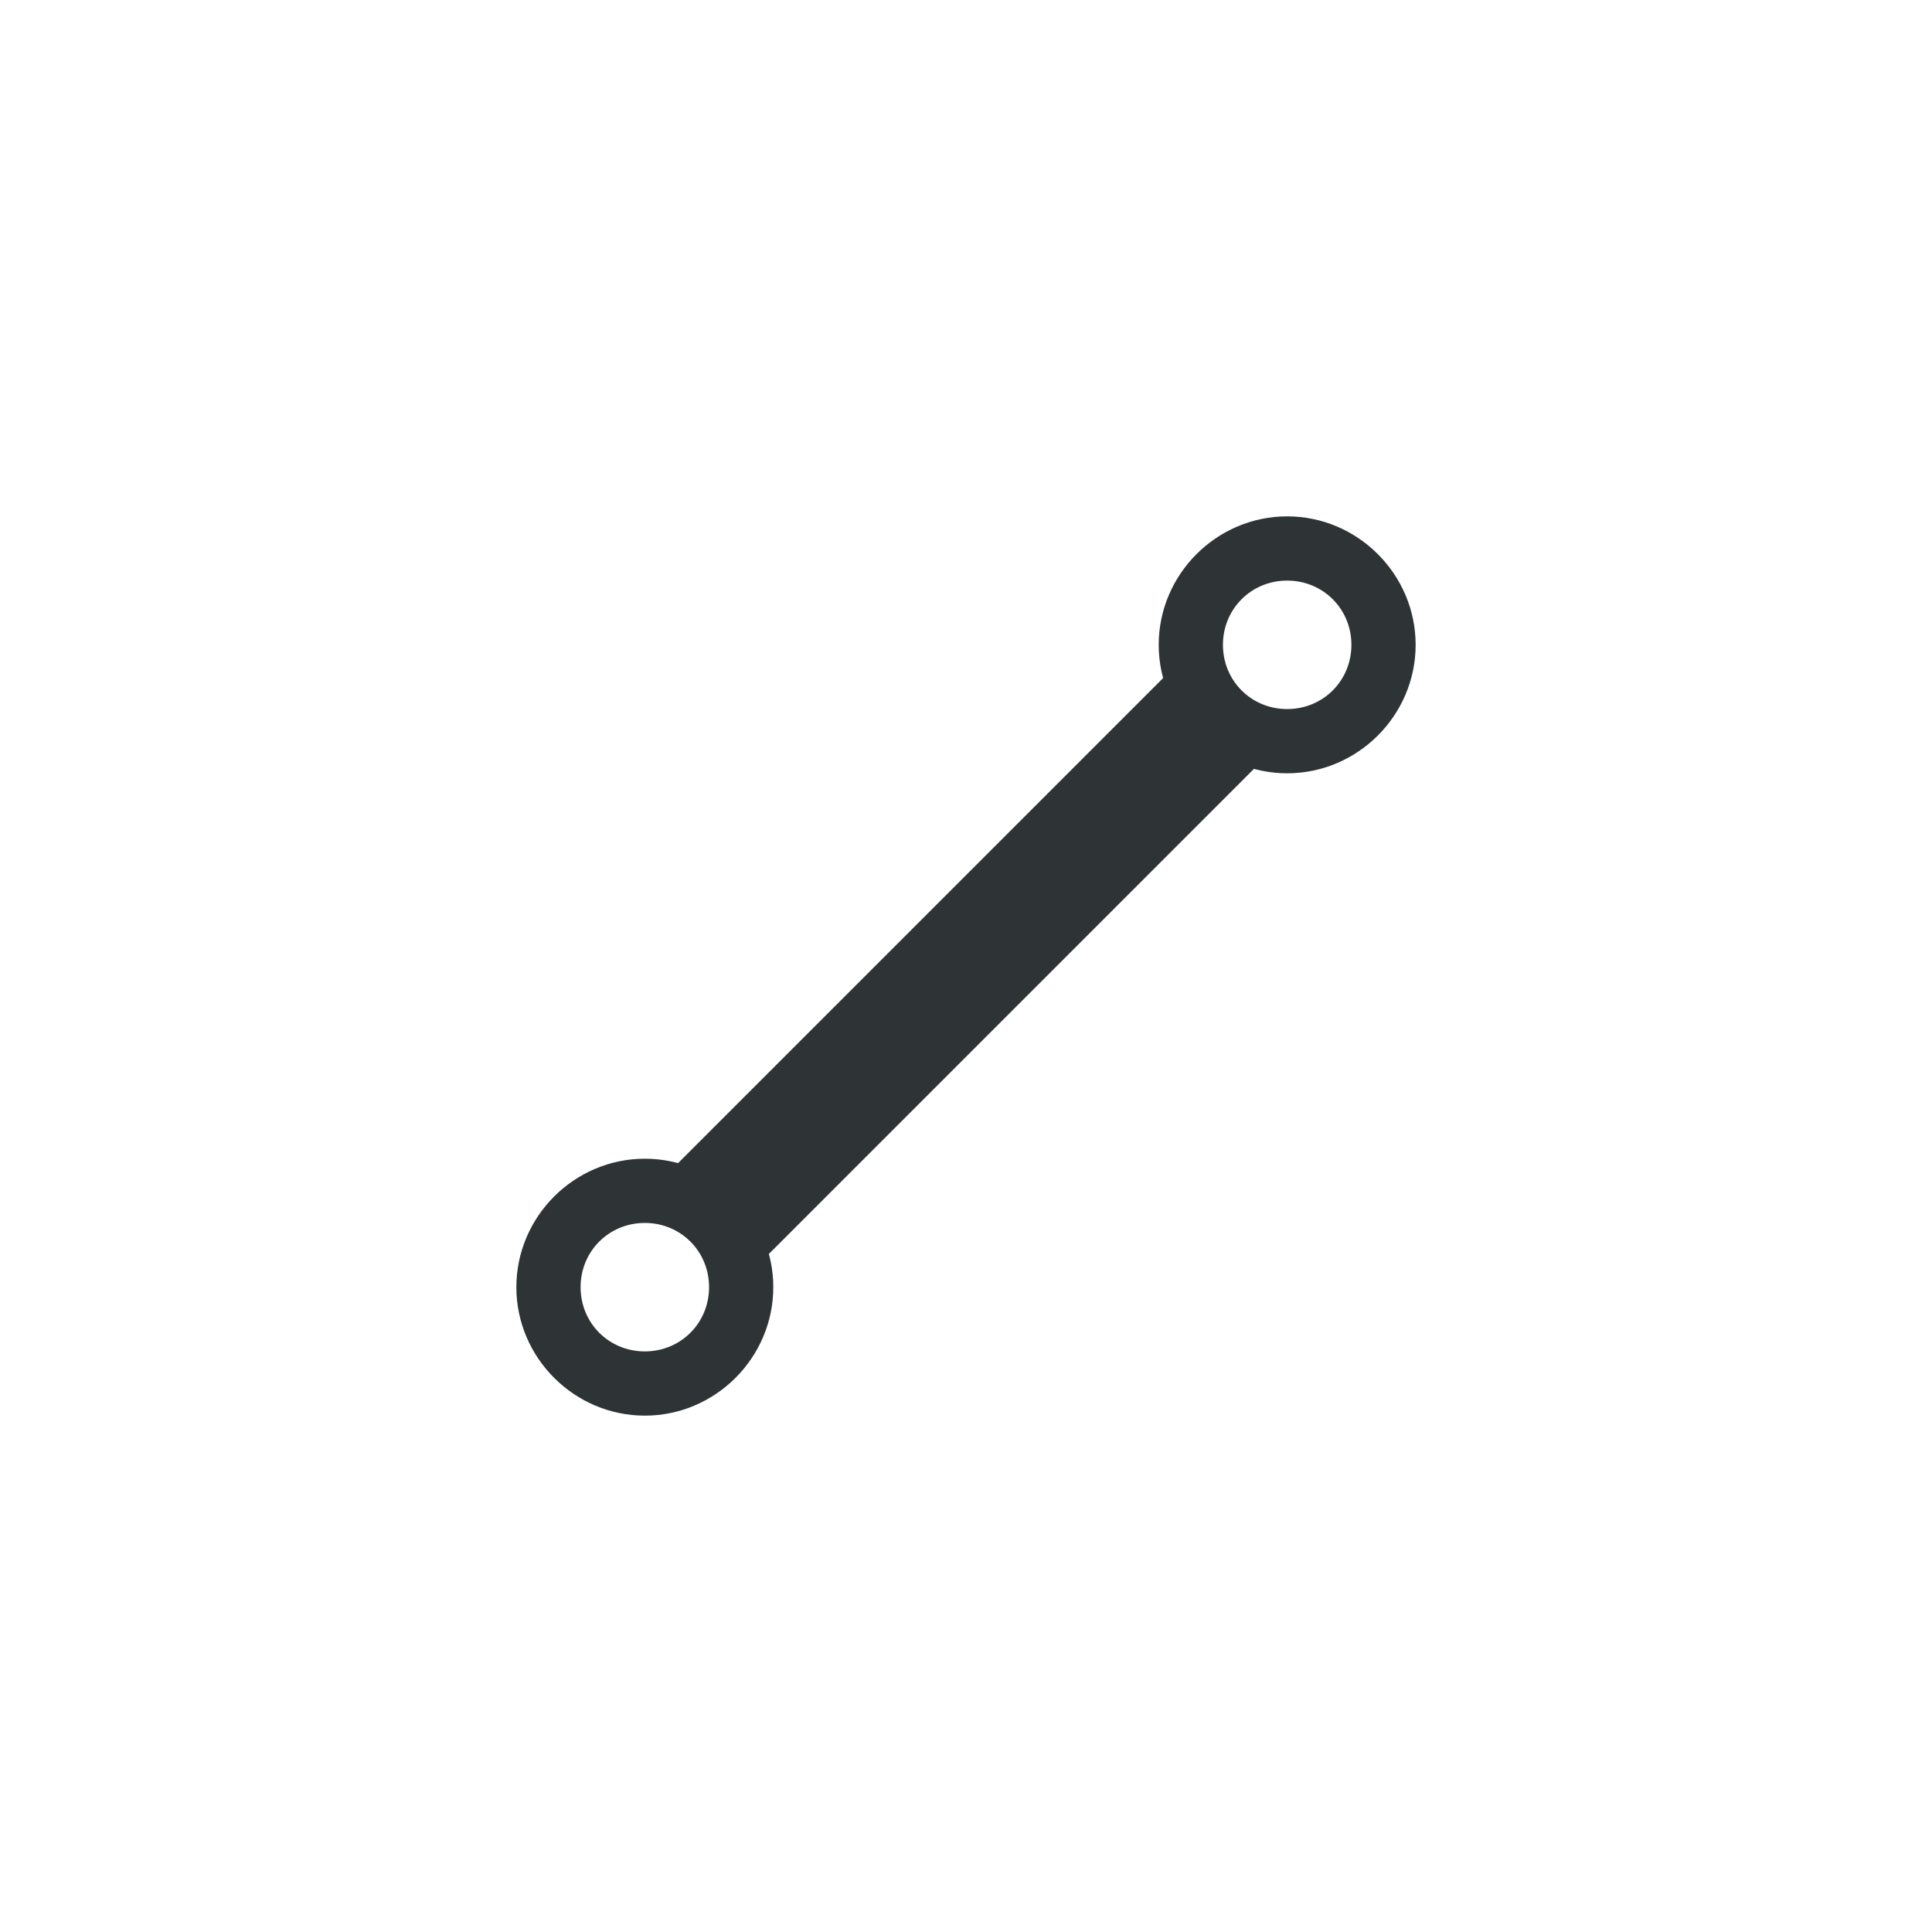
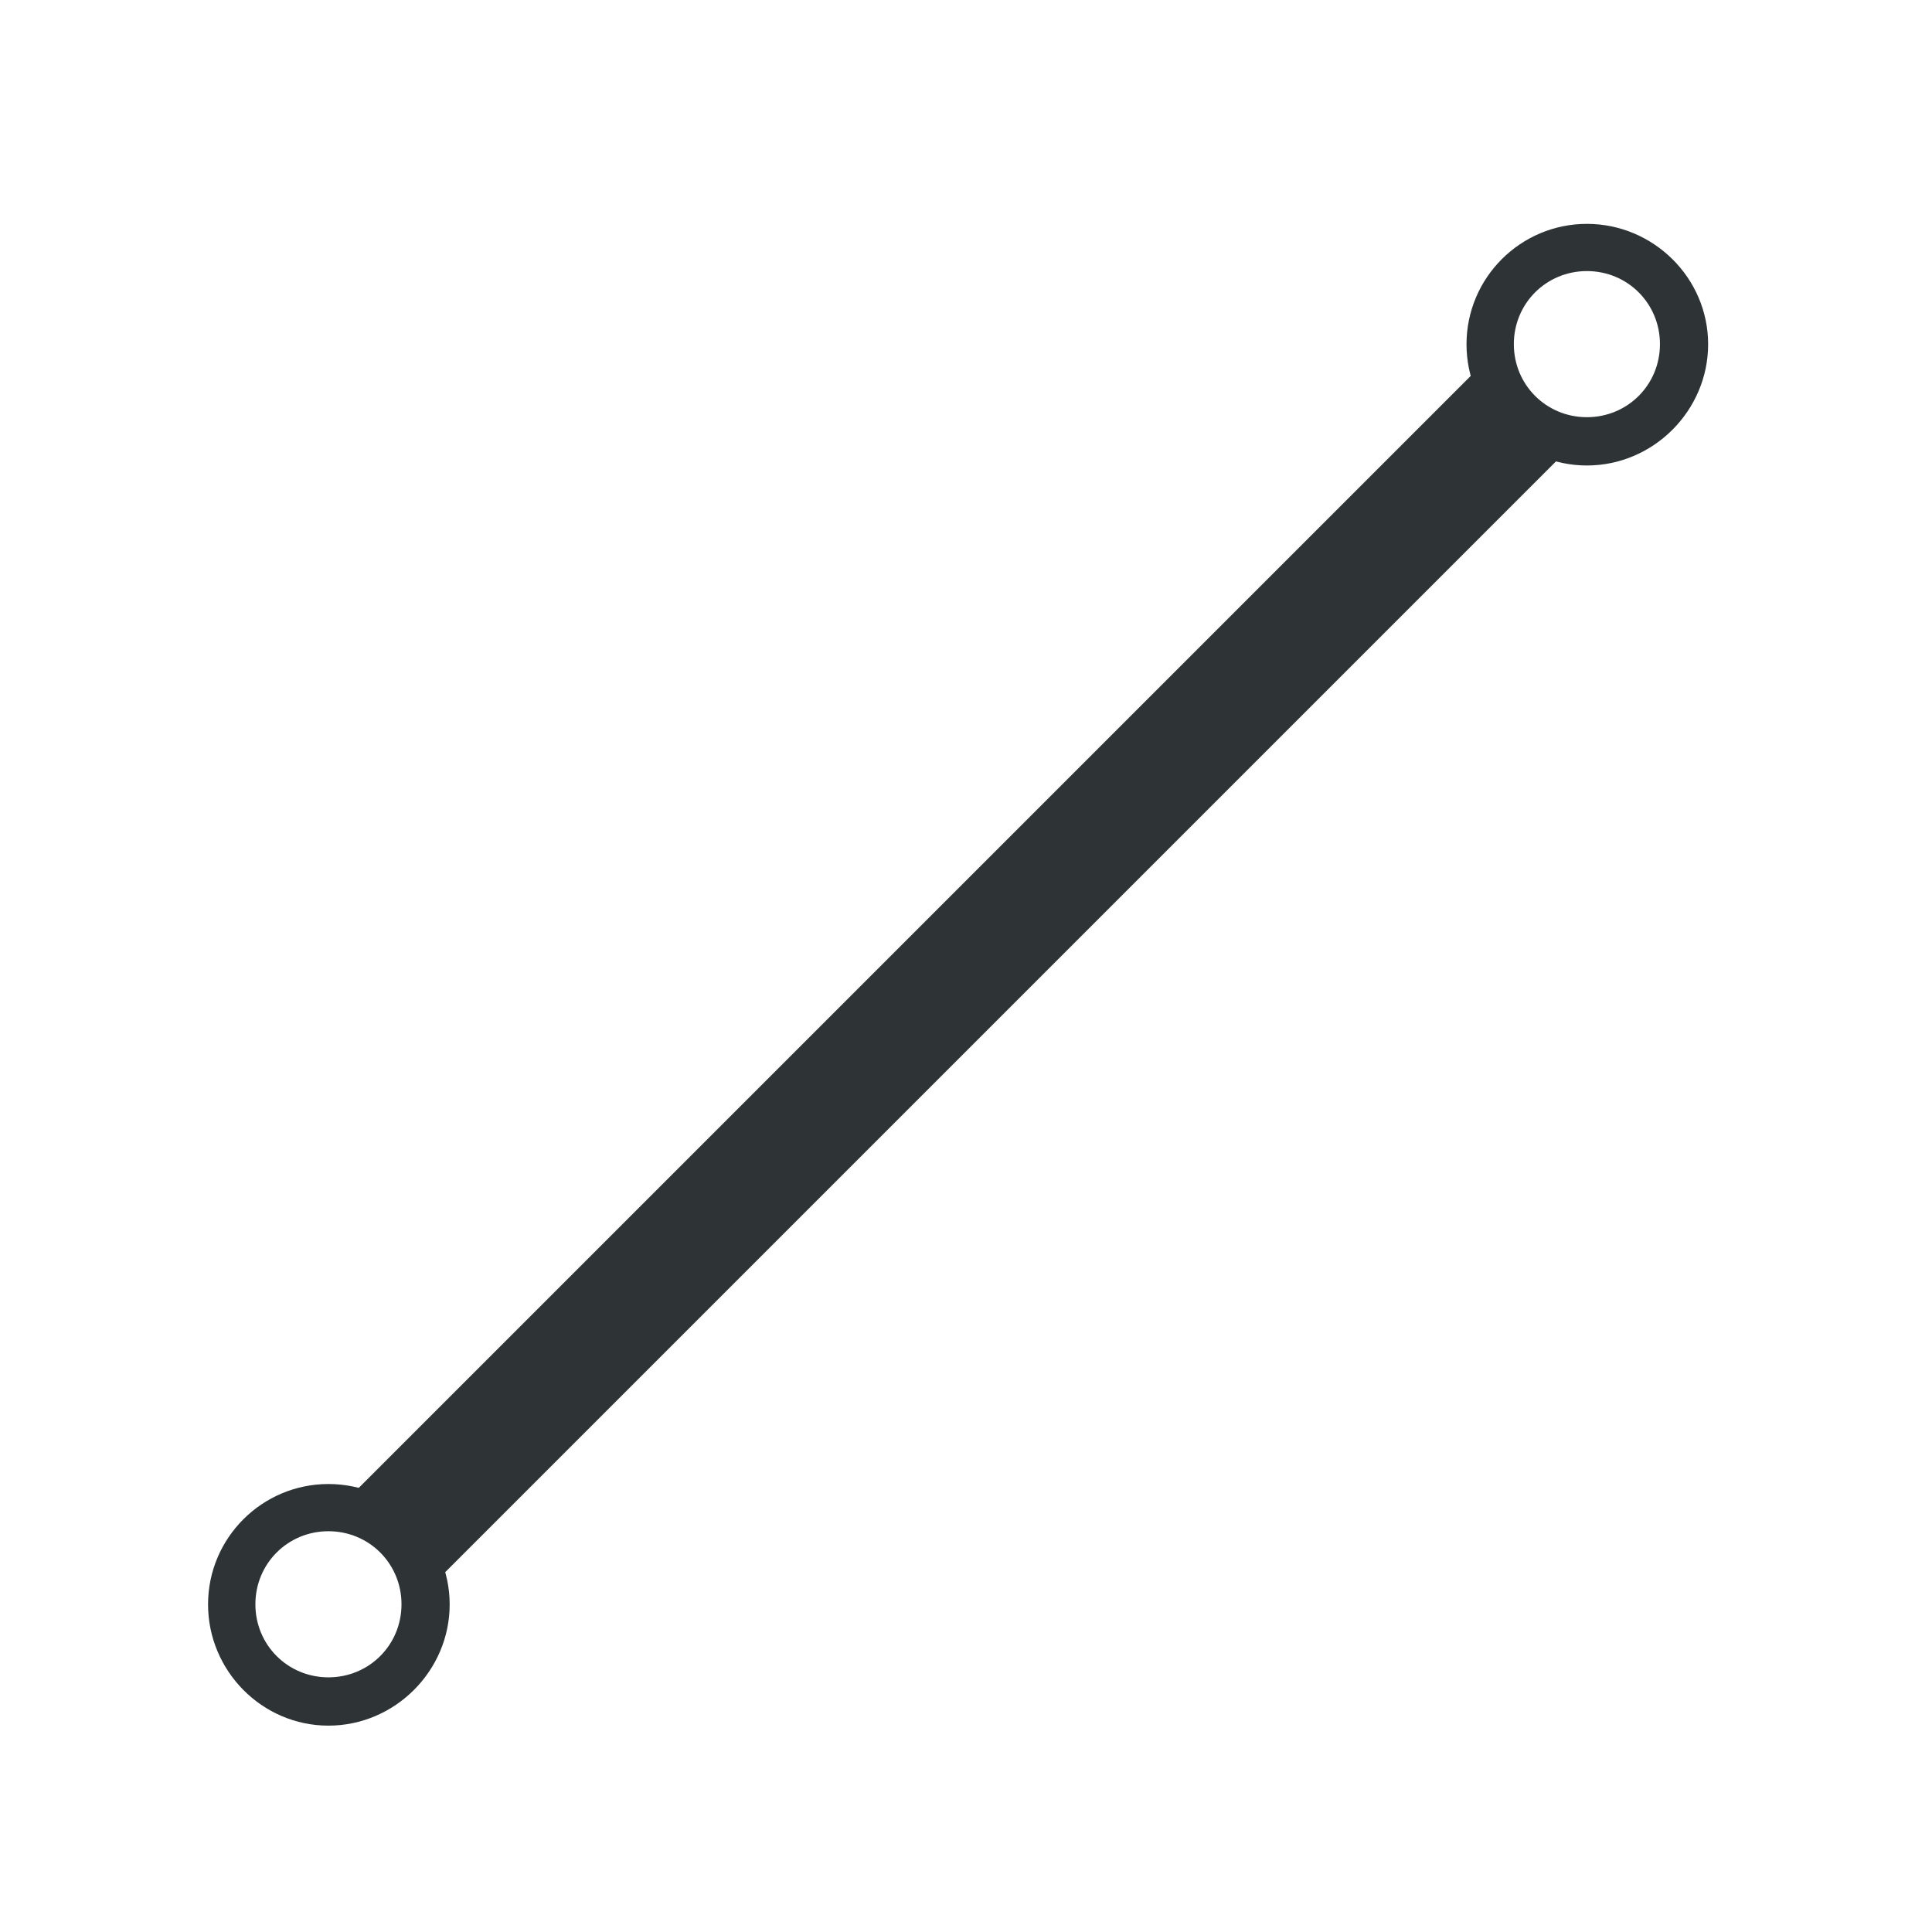
- <svg xmlns="http://www.w3.org/2000/svg" height="16px" viewBox="0 0 16 16" width="16px" version="1.1" id="svg169">
-   <defs id="defs173" />
+ <svg xmlns="http://www.w3.org/2000/svg" height="16px" viewBox="0 0 16 16" width="16px" version="1.1" id="svg169" xml:space="preserve">
+   <defs id="defs173">
+     <clipPath clipPathUnits="userSpaceOnUse" id="clipPath2873">
+       <circle style="display:none;fill:none;stroke:#444444;stroke-width:0.043;stroke-dasharray:none;stroke-opacity:1" id="circle2875" cx="0.529" cy="3.44" r="0.114" d="M 0.643,3.44 A 0.114,0.114 0 0 1 0.529,3.553 0.114,0.114 0 0 1 0.415,3.44 0.114,0.114 0 0 1 0.529,3.326 0.114,0.114 0 0 1 0.643,3.44 Z" />
+       <path id="lpe_path-effect2877" style="fill:none;stroke:#444444;stroke-width:0.043;stroke-dasharray:none;stroke-opacity:1" class="powerclip" d="M -4.471,-3.966 H 6.781 V 8.49 H -4.471 Z M 1.437,1.058 A 0.114,0.114 0 0 0 1.323,0.944 0.114,0.114 0 0 0 1.209,1.058 0.114,0.114 0 0 0 1.323,1.172 0.114,0.114 0 0 0 1.437,1.058 Z" />
+     </clipPath>
+     <clipPath clipPathUnits="userSpaceOnUse" id="clipPath2945" />
+     <clipPath clipPathUnits="userSpaceOnUse" id="clipPath2989">
+       <path id="lpe_path-effect2993" style="fill:none;stroke:#444444;stroke-width:0.043;stroke-dasharray:none;stroke-opacity:1" class="powerclip" d="M -4.471,-3.967 H 6.781 V 8.49 H -4.471 Z M 0.643,3.44 A 0.114,0.114 0 0 0 0.529,3.326 0.114,0.114 0 0 0 0.415,3.44 0.114,0.114 0 0 0 0.529,3.553 0.114,0.114 0 0 0 0.643,3.44 Z" />
+     </clipPath>
+     <clipPath clipPathUnits="userSpaceOnUse" id="clipPath3029">
+       <path id="lpe_path-effect3033" style="fill:none;stroke:#444444;stroke-width:0.043;stroke-dasharray:none;stroke-opacity:1" class="powerclip" d="M -4.471,-3.967 H 6.781 V 8.49 H -4.471 Z M 1.437,1.058 A 0.114,0.114 0 0 0 1.323,0.944 0.114,0.114 0 0 0 1.209,1.058 0.114,0.114 0 0 0 1.323,1.172 0.114,0.114 0 0 0 1.437,1.058 Z" />
+     </clipPath>
+     <clipPath clipPathUnits="userSpaceOnUse" id="clipPath3176-6">
+       <path id="lpe_path-effect3180-2" style="fill:none;stroke:#444444;stroke-width:0.043;stroke-dasharray:none;stroke-opacity:1" class="powerclip" d="M -4.471,-3.967 H 6.781 V 8.49 H -4.471 Z m 5.114,7.406 A 0.114,0.114 0 0 0 0.529,3.326 0.114,0.114 0 0 0 0.415,3.439 0.114,0.114 0 0 0 0.529,3.553 0.114,0.114 0 0 0 0.643,3.439 Z" />
+     </clipPath>
+   </defs>
  <filter id="a" height="1" width="1" x="0" y="0">
    <feColorMatrix in="SourceGraphic" type="matrix" values="0 0 0 0 1 0 0 0 0 1 0 0 0 0 1 0 0 0 1 0" id="feColorMatrix2" />
  </filter>
  <mask id="b">
    <g filter="url(#a)" id="g7">
      <path d="m 0 0 h 16 v 16 h -16 z" fill-opacity="0.3" id="path5" />
    </g>
  </mask>
  <clipPath id="c">
    <path d="m 0 0 h 1024 v 800 h -1024 z" id="path10" />
  </clipPath>
  <mask id="d">
    <g filter="url(#a)" id="g15">
      <path d="m 0 0 h 16 v 16 h -16 z" fill-opacity="0.05" id="path13" />
    </g>
  </mask>
  <clipPath id="e">
    <path d="m 0 0 h 1024 v 800 h -1024 z" id="path18" />
  </clipPath>
  <mask id="f">
    <g filter="url(#a)" id="g23">
      <path d="m 0 0 h 16 v 16 h -16 z" fill-opacity="0.05" id="path21" />
    </g>
  </mask>
  <clipPath id="g">
    <path d="m 0 0 h 1024 v 800 h -1024 z" id="path26" />
  </clipPath>
  <mask id="h">
    <g filter="url(#a)" id="g31">
      <path d="m 0 0 h 16 v 16 h -16 z" fill-opacity="0.05" id="path29" />
    </g>
  </mask>
  <clipPath id="i">
    <path d="m 0 0 h 1024 v 800 h -1024 z" id="path34" />
  </clipPath>
  <mask id="j">
    <g filter="url(#a)" id="g39">
      <path d="m 0 0 h 16 v 16 h -16 z" fill-opacity="0.05" id="path37" />
    </g>
  </mask>
  <clipPath id="k">
    <path d="m 0 0 h 1024 v 800 h -1024 z" id="path42" />
  </clipPath>
  <mask id="l">
    <g filter="url(#a)" id="g47">
      <path d="m 0 0 h 16 v 16 h -16 z" fill-opacity="0.05" id="path45" />
    </g>
  </mask>
  <clipPath id="m">
    <path d="m 0 0 h 1024 v 800 h -1024 z" id="path50" />
  </clipPath>
  <mask id="n">
    <g filter="url(#a)" id="g55">
      <path d="m 0 0 h 16 v 16 h -16 z" fill-opacity="0.05" id="path53" />
    </g>
  </mask>
  <clipPath id="o">
    <path d="m 0 0 h 1024 v 800 h -1024 z" id="path58" />
  </clipPath>
  <mask id="p">
    <g filter="url(#a)" id="g63">
      <path d="m 0 0 h 16 v 16 h -16 z" fill-opacity="0.3" id="path61" />
    </g>
  </mask>
  <clipPath id="q">
    <path d="m 0 0 h 1024 v 800 h -1024 z" id="path66" />
  </clipPath>
  <mask id="r">
    <g filter="url(#a)" id="g71">
      <path d="m 0 0 h 16 v 16 h -16 z" fill-opacity="0.5" id="path69" />
    </g>
  </mask>
  <clipPath id="s">
    <path d="m 0 0 h 1024 v 800 h -1024 z" id="path74" />
  </clipPath>
  <mask id="t">
    <g filter="url(#a)" id="g79">
      <path d="m 0 0 h 16 v 16 h -16 z" fill-opacity="0.4" id="path77" />
    </g>
  </mask>
  <clipPath id="u">
    <path d="m 0 0 h 1024 v 800 h -1024 z" id="path82" />
  </clipPath>
  <mask id="v">
    <g filter="url(#a)" id="g87">
      <path d="m 0 0 h 16 v 16 h -16 z" fill-opacity="0.4" id="path85" />
    </g>
  </mask>
  <clipPath id="w">
    <path d="m 0 0 h 1024 v 800 h -1024 z" id="path90" />
  </clipPath>
  <mask id="x">
    <g filter="url(#a)" id="g95">
      <path d="m 0 0 h 16 v 16 h -16 z" fill-opacity="0.5" id="path93" />
    </g>
  </mask>
  <clipPath id="y">
    <path d="m 0 0 h 1024 v 800 h -1024 z" id="path98" />
  </clipPath>
  <mask id="z">
    <g filter="url(#a)" id="g103">
      <path d="m 0 0 h 16 v 16 h -16 z" fill-opacity="0.5" id="path101" />
    </g>
  </mask>
  <clipPath id="A">
    <path d="m 0 0 h 1024 v 800 h -1024 z" id="path106" />
  </clipPath>
  <g clip-path="url(#c)" mask="url(#b)" transform="matrix(1 0 0 1 -16 -700)" id="g111">
    <path d="m 562.461 212.059 h 10.449 c -1.184 0.492 -1.297 2.461 0 3 h -10.449 z m 0 0" fill="#2e3436" id="path109" />
  </g>
  <g clip-path="url(#e)" mask="url(#d)" transform="matrix(1 0 0 1 -16 -700)" id="g115">
    <path d="m 16 632 h 1 v 1 h -1 z m 0 0" fill="#2e3436" fill-rule="evenodd" id="path113" />
  </g>
  <g clip-path="url(#g)" mask="url(#f)" transform="matrix(1 0 0 1 -16 -700)" id="g119">
    <path d="m 17 631 h 1 v 1 h -1 z m 0 0" fill="#2e3436" fill-rule="evenodd" id="path117" />
  </g>
  <g clip-path="url(#i)" mask="url(#h)" transform="matrix(1 0 0 1 -16 -700)" id="g123">
    <path d="m 18 634 h 1 v 1 h -1 z m 0 0" fill="#2e3436" fill-rule="evenodd" id="path121" />
  </g>
  <g clip-path="url(#k)" mask="url(#j)" transform="matrix(1 0 0 1 -16 -700)" id="g127">
    <path d="m 16 634 h 1 v 1 h -1 z m 0 0" fill="#2e3436" fill-rule="evenodd" id="path125" />
  </g>
  <g clip-path="url(#m)" mask="url(#l)" transform="matrix(1 0 0 1 -16 -700)" id="g131">
    <path d="m 17 635 h 1 v 1 h -1 z m 0 0" fill="#2e3436" fill-rule="evenodd" id="path129" />
  </g>
  <g clip-path="url(#o)" mask="url(#n)" transform="matrix(1 0 0 1 -16 -700)" id="g135">
    <path d="m 19 635 h 1 v 1 h -1 z m 0 0" fill="#2e3436" fill-rule="evenodd" id="path133" />
  </g>
  <g clip-path="url(#q)" mask="url(#p)" transform="matrix(1 0 0 1 -16 -700)" id="g139">
    <path d="m 136 660 v 7 h 7 v -7 z m 0 0" fill="#2e3436" id="path137" />
  </g>
  <g clip-path="url(#s)" mask="url(#r)" transform="matrix(1 0 0 1 -16 -700)" id="g143">
    <path d="m 199 642 h 3 v 12 h -3 z m 0 0" fill="#2e3436" id="path141" />
  </g>
-   <g fill="#2e3436" id="g151" transform="matrix(0.5319642,0,0,0.5319642,3.744286,3.744286)">
-     <path d="m 11.508,3.078 -8.43,8.43 c 0.766,0.039 1.375,0.648 1.414,1.414 L 12.922,4.492 C 12.156,4.453 11.547,3.844 11.508,3.078 Z m 0,0" id="path145" />
-     <path d="m 3,11 c -1.098,0 -2,0.902 -2,2 0,1.098 0.902,2 2,2 1.098,0 2,-0.902 2,-2 0,-1.098 -0.902,-2 -2,-2 z m 0,1 c 0.559,0 1,0.441 1,1 0,0.559 -0.441,1 -1,1 -0.559,0 -1,-0.441 -1,-1 0,-0.559 0.441,-1 1,-1 z m 0,0" id="path147" />
-     <path d="m 13,1 c -1.098,0 -2,0.902 -2,2 0,1.098 0.902,2 2,2 1.098,0 2,-0.902 2,-2 0,-1.098 -0.902,-2 -2,-2 z m 0,1 c 0.559,0 1,0.441 1,1 0,0.559 -0.441,1 -1,1 -0.559,0 -1,-0.441 -1,-1 0,-0.559 0.441,-1 1,-1 z m 0,0" id="path149" />
-   </g>
  <g clip-path="url(#u)" mask="url(#t)" transform="matrix(1 0 0 1 -16 -700)" id="g155">
    <path d="m 209.5 144.16 c 0.277 0 0.5 0.223 0.5 0.5 v 1 c 0 0.277 -0.223 0.5 -0.5 0.5 s -0.5 -0.223 -0.5 -0.5 v -1 c 0 -0.277 0.223 -0.5 0.5 -0.5 z m 0 0" fill="#2e3436" id="path153" />
  </g>
  <g clip-path="url(#w)" mask="url(#v)" transform="matrix(1 0 0 1 -16 -700)" id="g159">
    <path d="m 206.5 144.16 c 0.277 0 0.5 0.223 0.5 0.5 v 1 c 0 0.277 -0.223 0.5 -0.5 0.5 s -0.5 -0.223 -0.5 -0.5 v -1 c 0 -0.277 0.223 -0.5 0.5 -0.5 z m 0 0" fill="#2e3436" id="path157" />
  </g>
  <g clip-path="url(#y)" mask="url(#x)" transform="matrix(1 0 0 1 -16 -700)" id="g163">
    <path d="m 229.5 143.16 c -0.547 0 -1 0.457 -1 1 c 0 0.547 0.453 1 1 1 s 1 -0.453 1 -1 c 0 -0.543 -0.453 -1 -1 -1 z m 0 0" fill="#2e3436" id="path161" />
  </g>
  <g clip-path="url(#A)" mask="url(#z)" transform="matrix(1 0 0 1 -16 -700)" id="g167">
    <path d="m 226.453 143.16 c -0.52 0 -0.953 0.434 -0.953 0.953 v 0.094 c 0 0.52 0.434 0.953 0.953 0.953 h 0.094 c 0.52 0 0.953 -0.434 0.953 -0.953 v -0.094 c 0 -0.52 -0.434 -0.953 -0.953 -0.953 z m 0 0" fill="#2e3436" id="path165" />
  </g>
+   <path style="color:#000000;fill:#2e3436;fill-opacity:1;stroke-width:3.78" d="m 2.72,12.29 c -0.55,0 -0.997,0.447 -0.997,0.997 0,0.55 0.447,1.004 0.997,1.004 0.55,0 1.004,-0.454 1.004,-1.004 0,-0.55 -0.454,-0.997 -1.004,-0.997 z m 0,0.391 c 0.337,0 0.605,0.268 0.605,0.605 0,0.337 -0.268,0.605 -0.605,0.605 -0.337,0 -0.605,-0.268 -0.605,-0.605 0,-0.337 0.268,-0.605 0.605,-0.605 z" id="path1138-6-3" />
+   <path style="color:#000000;fill:#2e3436;fill-opacity:1;stroke-width:3.78" d="m 13.142,1.854 c -0.55,0 -0.997,0.447 -0.997,0.997 0,0.55 0.447,1.004 0.997,1.004 0.55,0 1.004,-0.454 1.004,-1.004 0,-0.55 -0.454,-0.997 -1.004,-0.997 z m 0,0.391 c 0.337,0 0.605,0.268 0.605,0.605 0,0.337 -0.268,0.605 -0.605,0.605 -0.337,0 -0.605,-0.268 -0.605,-0.605 0,-0.337 0.268,-0.605 0.605,-0.605 z" id="path1138-6-3-0" />
+   <g id="path2776">
+     <path style="color:#000000;fill:#2e3436;stroke-dashoffset:0.1;-inkscape-stroke:none" d="M 3.285,12.715 12.715,3.285" id="path3909" />
+     <path style="color:#000000;fill:#2e3436;stroke-dashoffset:0.1;-inkscape-stroke:none" d="M 12.361,2.932 2.932,12.361 3.639,13.068 13.068,3.639 Z" id="path3911" />
+   </g>
</svg>
